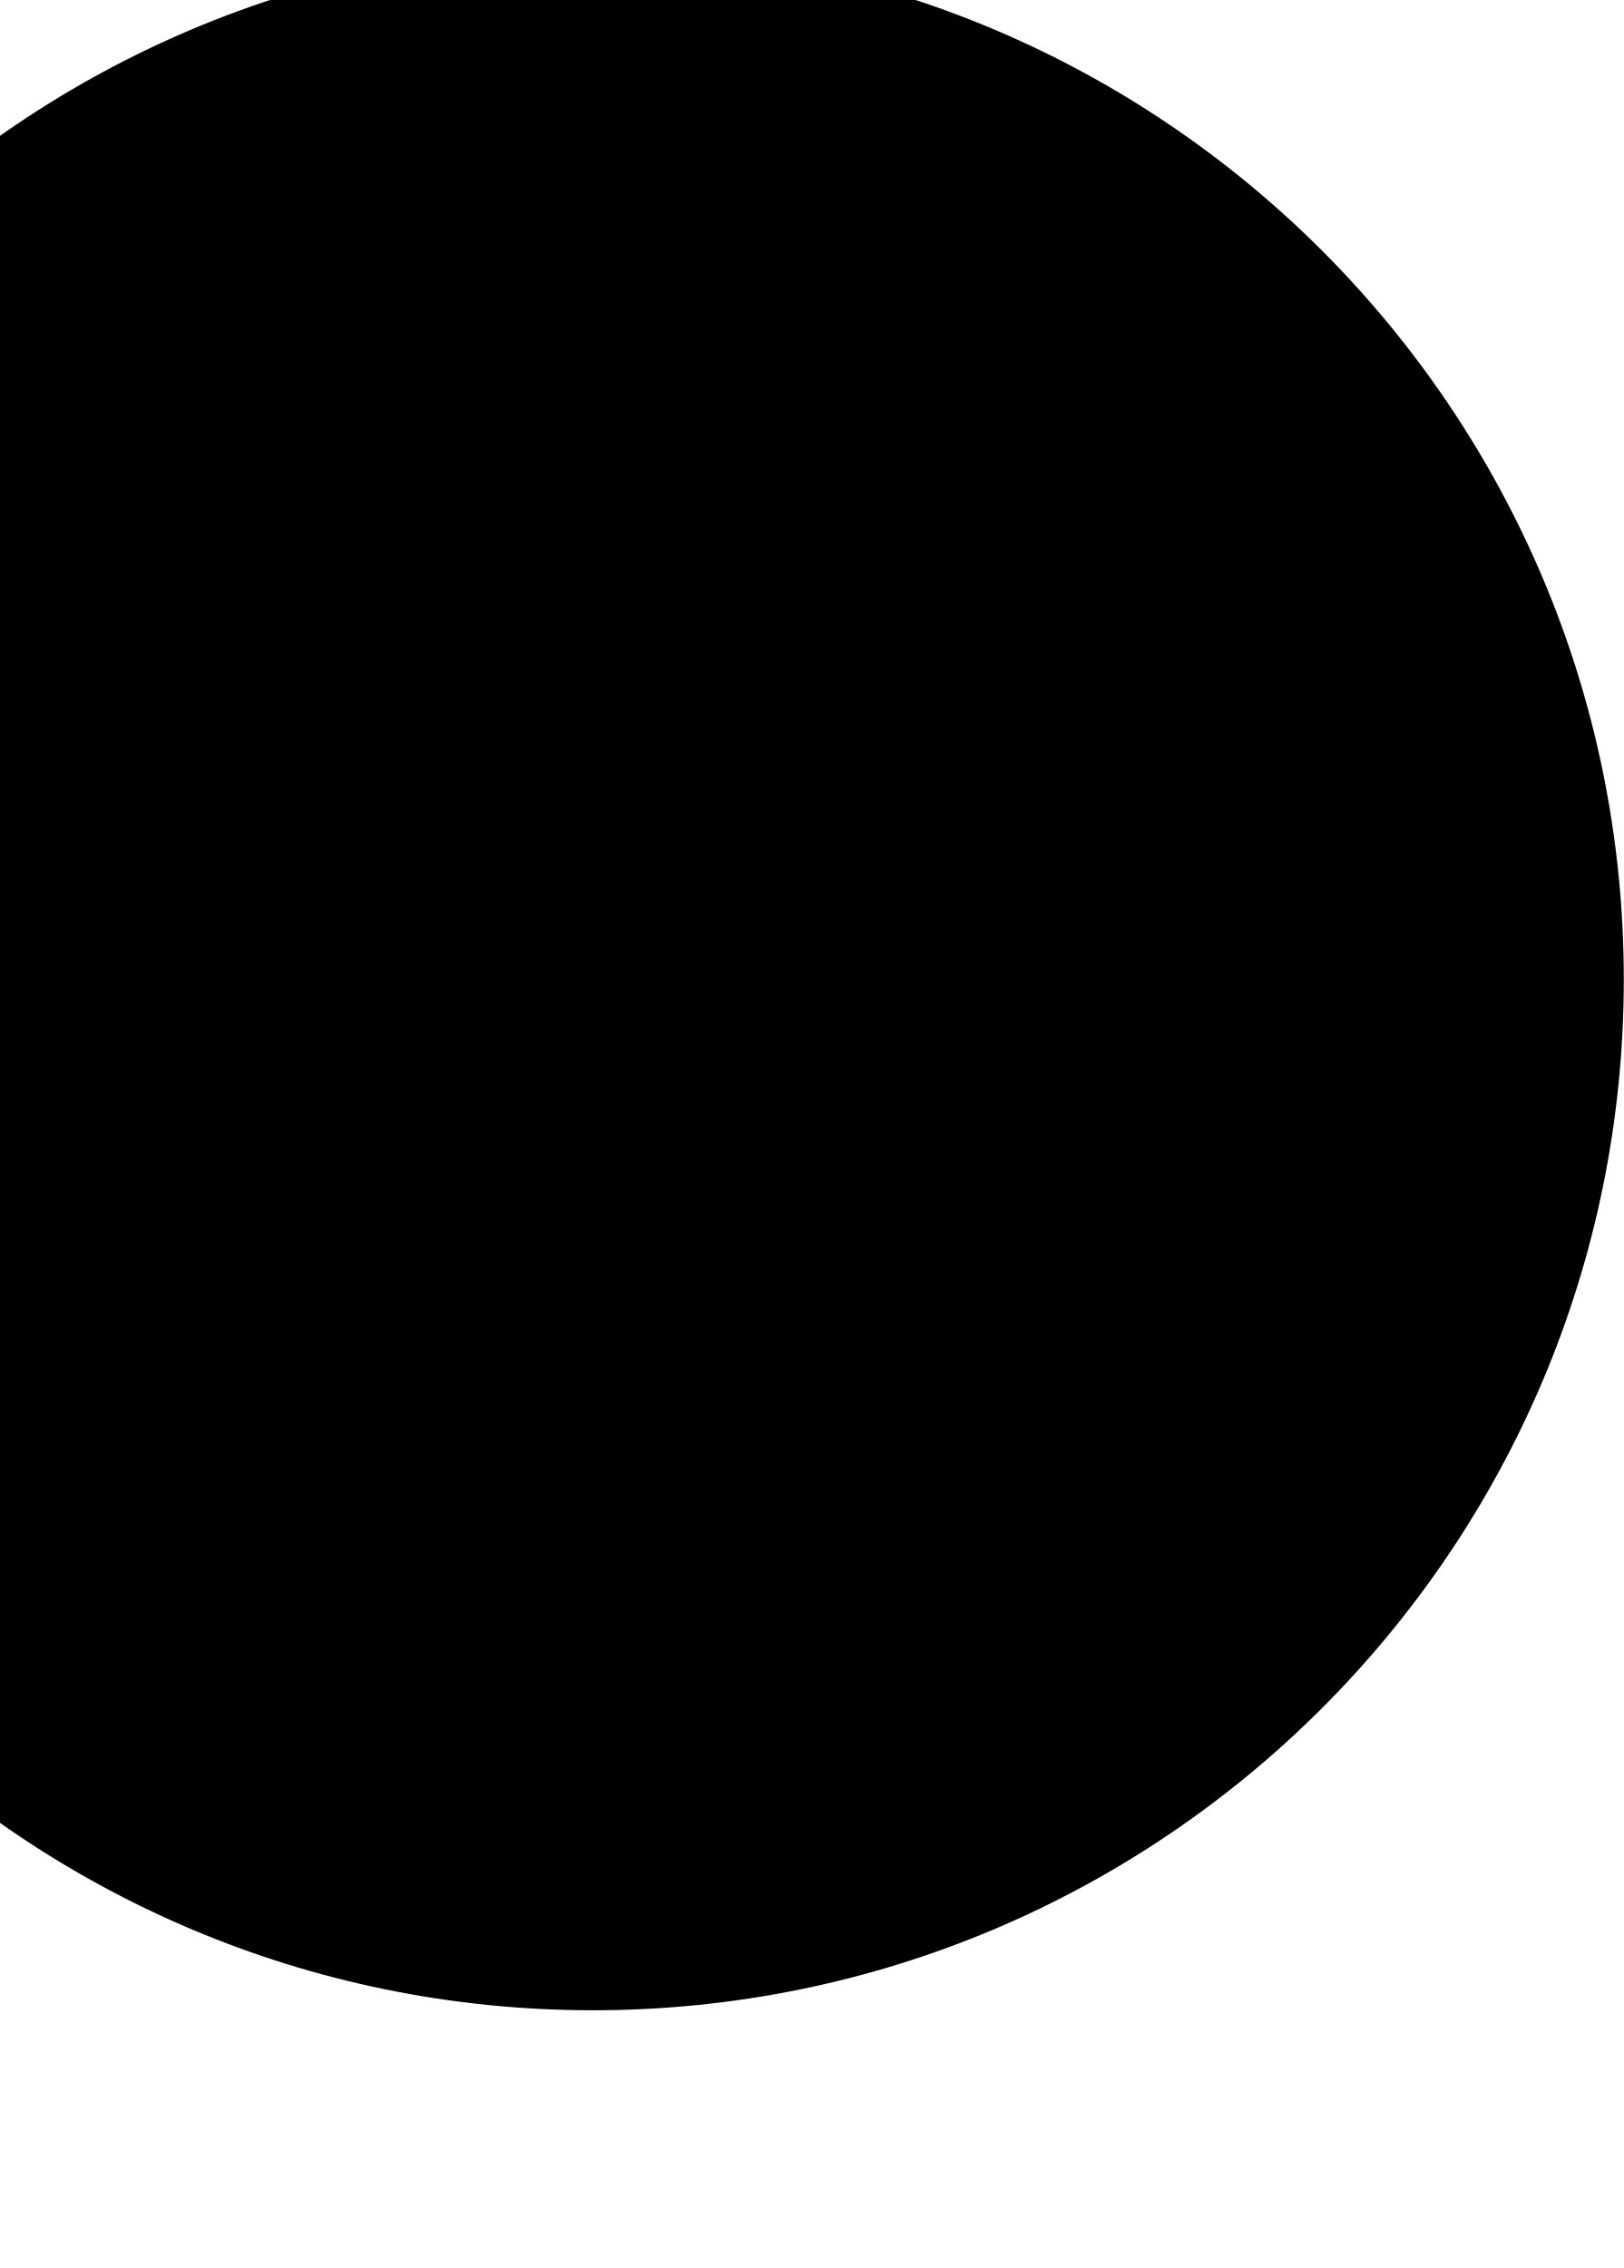
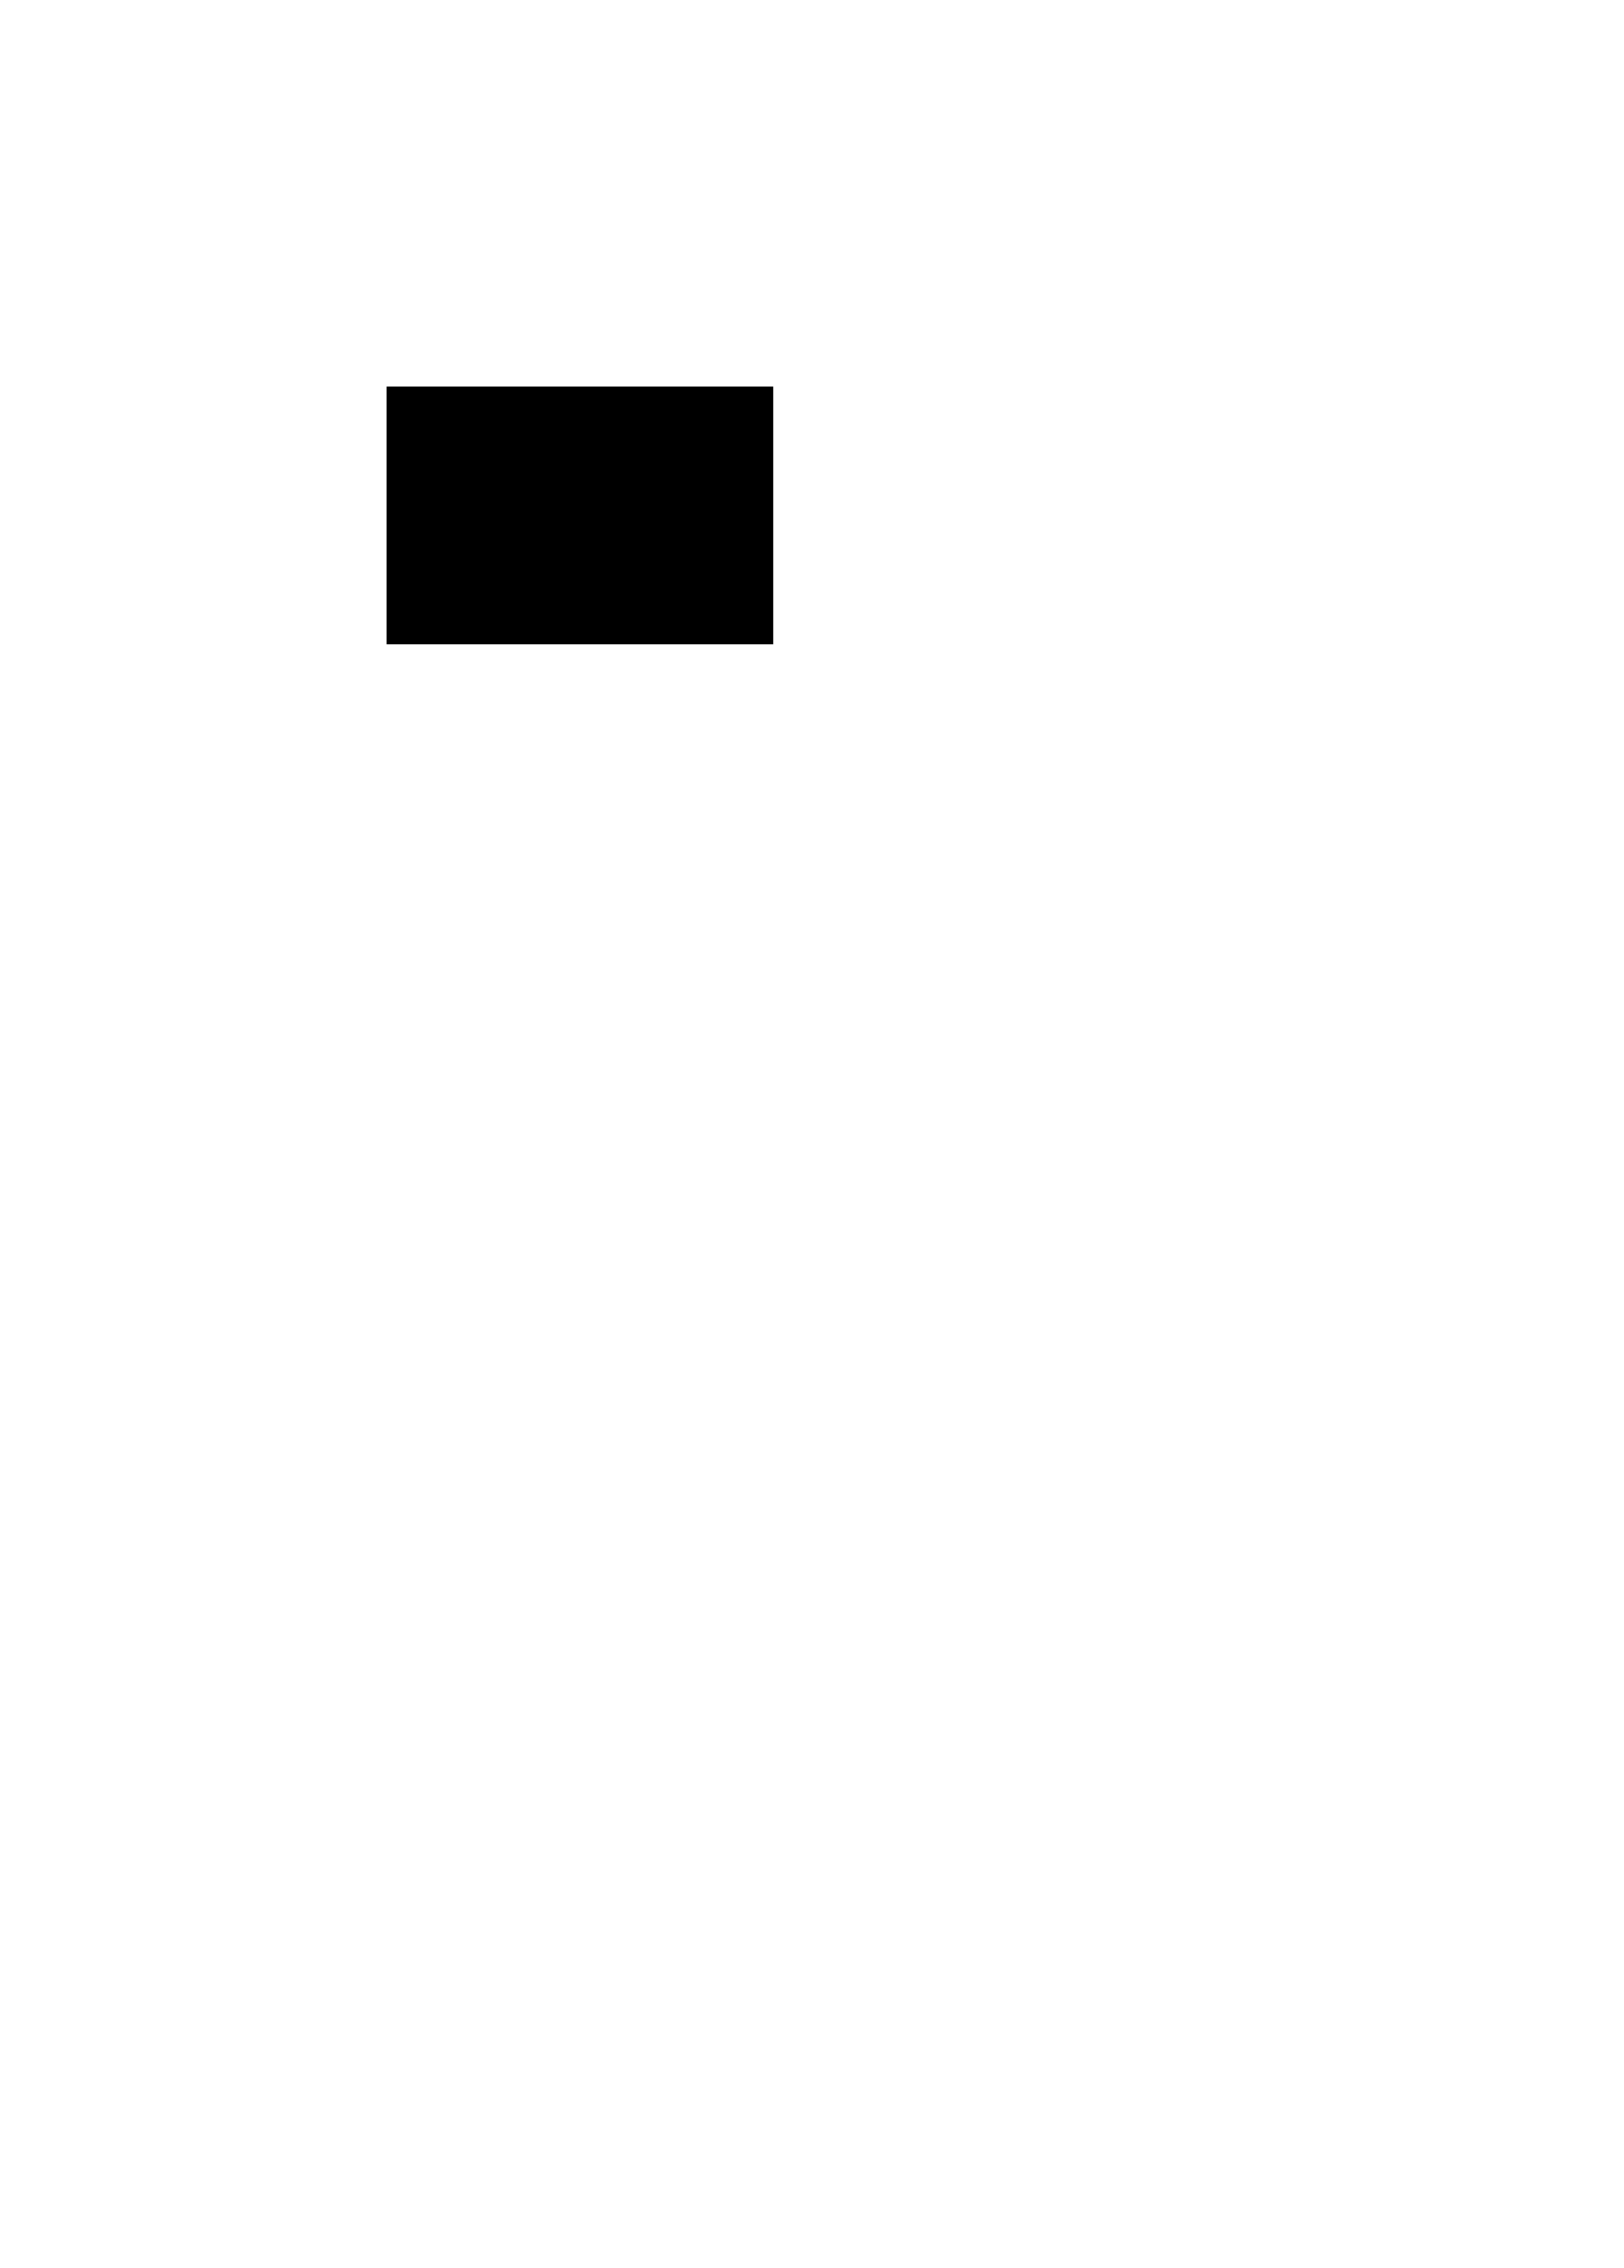
<svg xmlns="http://www.w3.org/2000/svg" width="63mm" height="88mm" viewBox="0 0 63 88">
  <g class="layer">
-     <circle cx="10" cy="30" fill="#000000" id="svg_1" r="40" stroke="#000000" stroke-width="0" transform="matrix(1 0 0 1 13 8)" />
+     <rect fill="#000000" height="10" id="svg_9" stroke="#000000" stroke-width="0" width="15" x="15" y="15" />
  </g>
  <defs>
    <rect data-svgedit-frame-for="shape-inside" data-svgedit-text-frame="true" fill="none" height="28.73" id="svg_2" opacity="0.5" width="28.29" x="12.89" y="43.35" />
    <rect data-svgedit-frame-for="shape-inside" data-svgedit-text-frame="true" fill="none" height="122" id="svg_6" opacity="0.5" width="135" x="-34" y="-27" />
    <rect data-svgedit-frame-for="shape-inside" data-svgedit-text-frame="true" fill="none" height="30.14" id="svg_8" opacity="0.5" width="24.89" x="9.94" y="9.3" />
    <rect data-svgedit-frame-for="shape-inside" data-svgedit-text-frame="true" fill="none" height="30" id="svg_12" opacity="0.5" width="30" x="10" y="40" />
    <rect data-svgedit-frame-for="shape-inside" data-svgedit-text-frame="true" fill="none" height="120" id="svg_14" opacity="0.5" width="240" x="20" y="60" />
    <rect data-svgedit-frame-for="shape-inside" data-svgedit-text-frame="true" fill="none" height="20" id="svg_18" opacity="0.5" stroke-width="0" width="30" x="0" y="40" />
    <rect data-svgedit-frame-for="shape-inside" data-svgedit-text-frame="true" fill="none" height="120" id="svg_20" opacity="0.5" stroke-width="0" width="240" x="10" y="50" />
    <rect data-svgedit-frame-for="shape-inside" data-svgedit-text-frame="true" fill="none" height="100" id="svg_22" opacity="0.5" stroke-width="0" width="90" x="-20" y="-10" />
    <rect data-svgedit-frame-for="shape-inside" data-svgedit-text-frame="true" fill="none" height="40" id="svg_25" opacity="0.5" stroke-width="0" width="50" x="10" y="10" />
    <rect data-svgedit-frame-for="shape-inside" data-svgedit-text-frame="true" fill="none" height="120" id="svg_27" opacity="0.5" stroke-width="0" width="20" x="20" y="20" />
    <rect data-svgedit-frame-for="shape-inside" data-svgedit-text-frame="true" fill="none" height="120" id="svg_29" opacity="0.5" stroke-width="0" width="240" x="20" y="20" />
    <rect data-svgedit-frame-for="shape-inside" data-svgedit-text-frame="true" fill="none" height="20" id="svg_31" opacity="0.5" stroke-width="0" width="240" x="20" y="10" />
    <rect data-svgedit-frame-for="shape-inside" data-svgedit-text-frame="true" fill="none" height="20" id="svg_33" opacity="0.5" stroke-width="0" width="20" x="10" y="10" />
    <rect data-svgedit-frame-for="shape-inside" data-svgedit-text-frame="true" fill="none" height="10" id="svg_35" opacity="0.5" stroke-width="0" width="10" x="10" y="10" />
    <rect data-svgedit-frame-for="shape-inside" data-svgedit-text-frame="true" fill="none" height="120" id="svg_37" opacity="0.5" stroke-width="0" width="240" x="20" y="10" />
    <rect data-svgedit-frame-for="shape-inside" data-svgedit-text-frame="true" fill="none" height="30" id="svg_3" opacity="0.5" stroke-width="0" width="50" x="10" y="50" />
    <rect data-svgedit-frame-for="shape-inside" data-svgedit-text-frame="true" fill="none" height="120" id="svg_7" opacity="0.5" width="20" x="-10" y="50" />
    <rect data-svgedit-frame-for="shape-inside" data-svgedit-text-frame="true" fill="none" height="30" id="svg_10" opacity="0.5" stroke-width="0" width="50" x="10" y="50" />
    <rect data-svgedit-frame-for="shape-inside" data-svgedit-text-frame="true" fill="none" height="120" id="svg_13" opacity="0.5" stroke-width="0" width="240" x="20" y="60" />
    <rect data-svgedit-frame-for="shape-inside" data-svgedit-text-frame="true" fill="none" height="120" id="svg_16" opacity="0.5" stroke-width="0" width="240" x="20" y="50" />
    <rect data-svgedit-frame-for="shape-inside" data-svgedit-text-frame="true" fill="none" height="120" id="svg_19" opacity="0.5" stroke-width="0" width="240" x="30" y="20" />
    <rect data-svgedit-frame-for="shape-inside" data-svgedit-text-frame="true" fill="none" height="120" id="svg_5" opacity="0.5" stroke-width="0" width="240" x="20" y="60" />
  </defs>
</svg>
